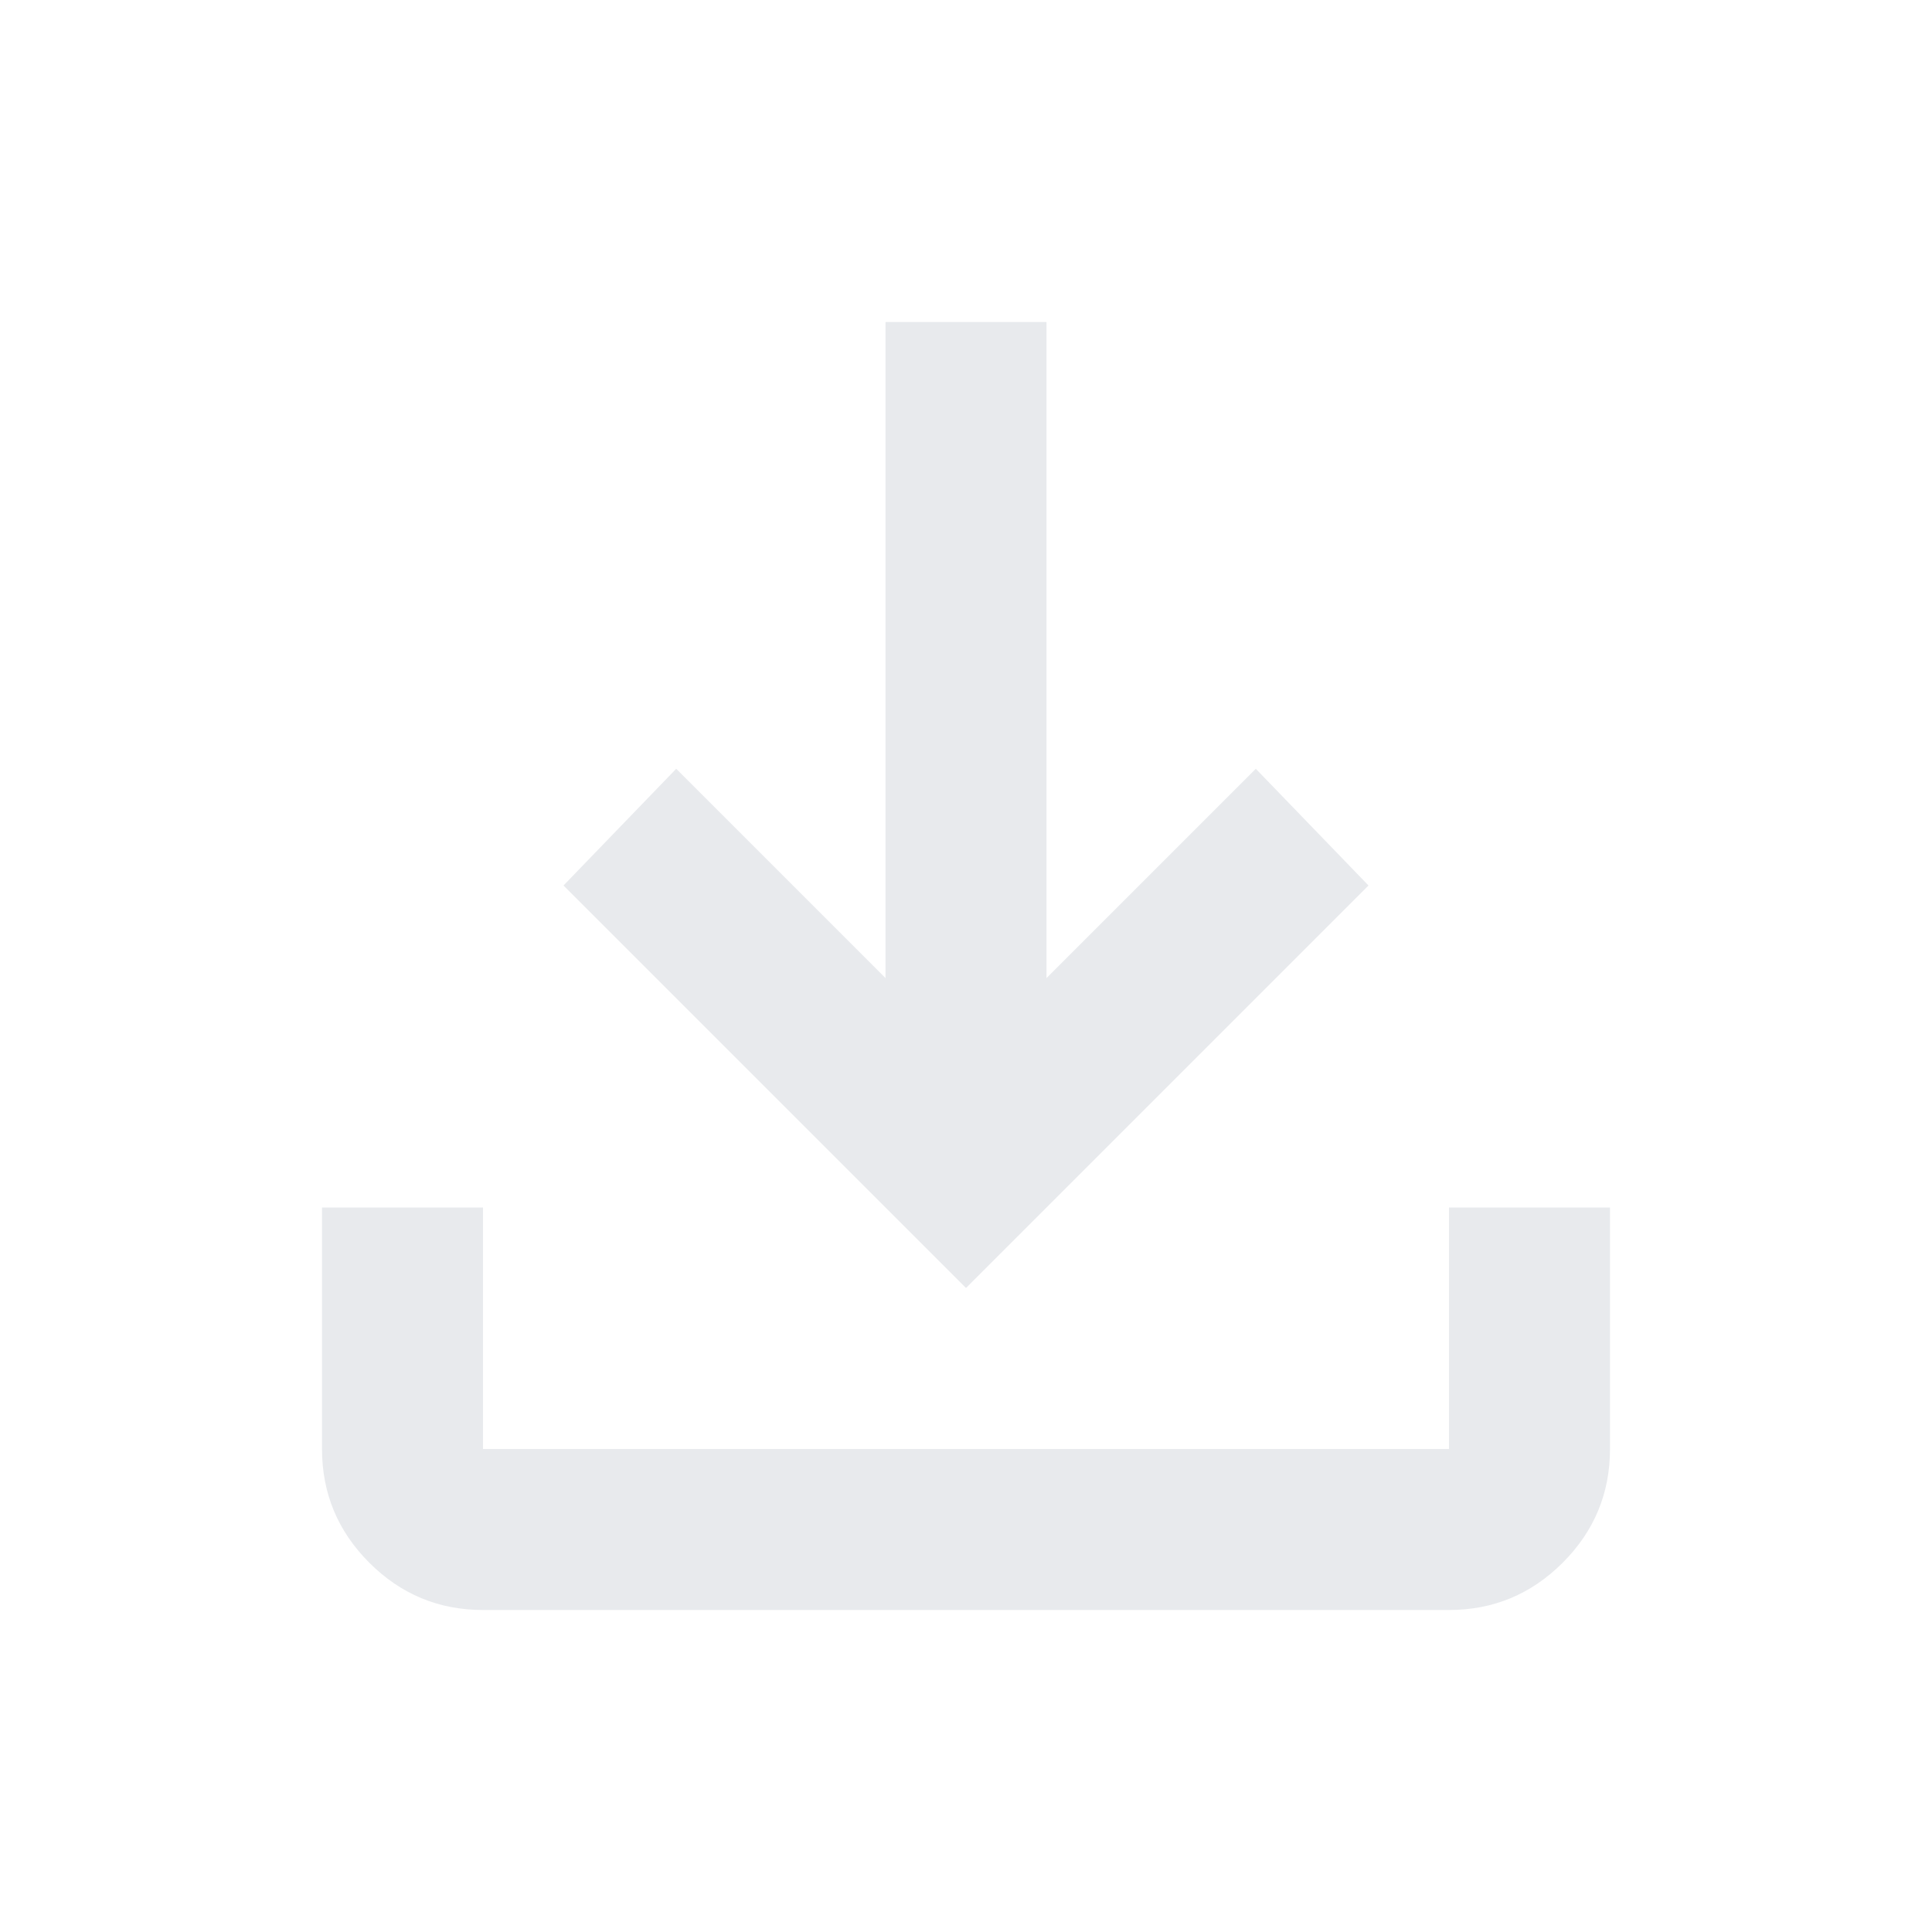
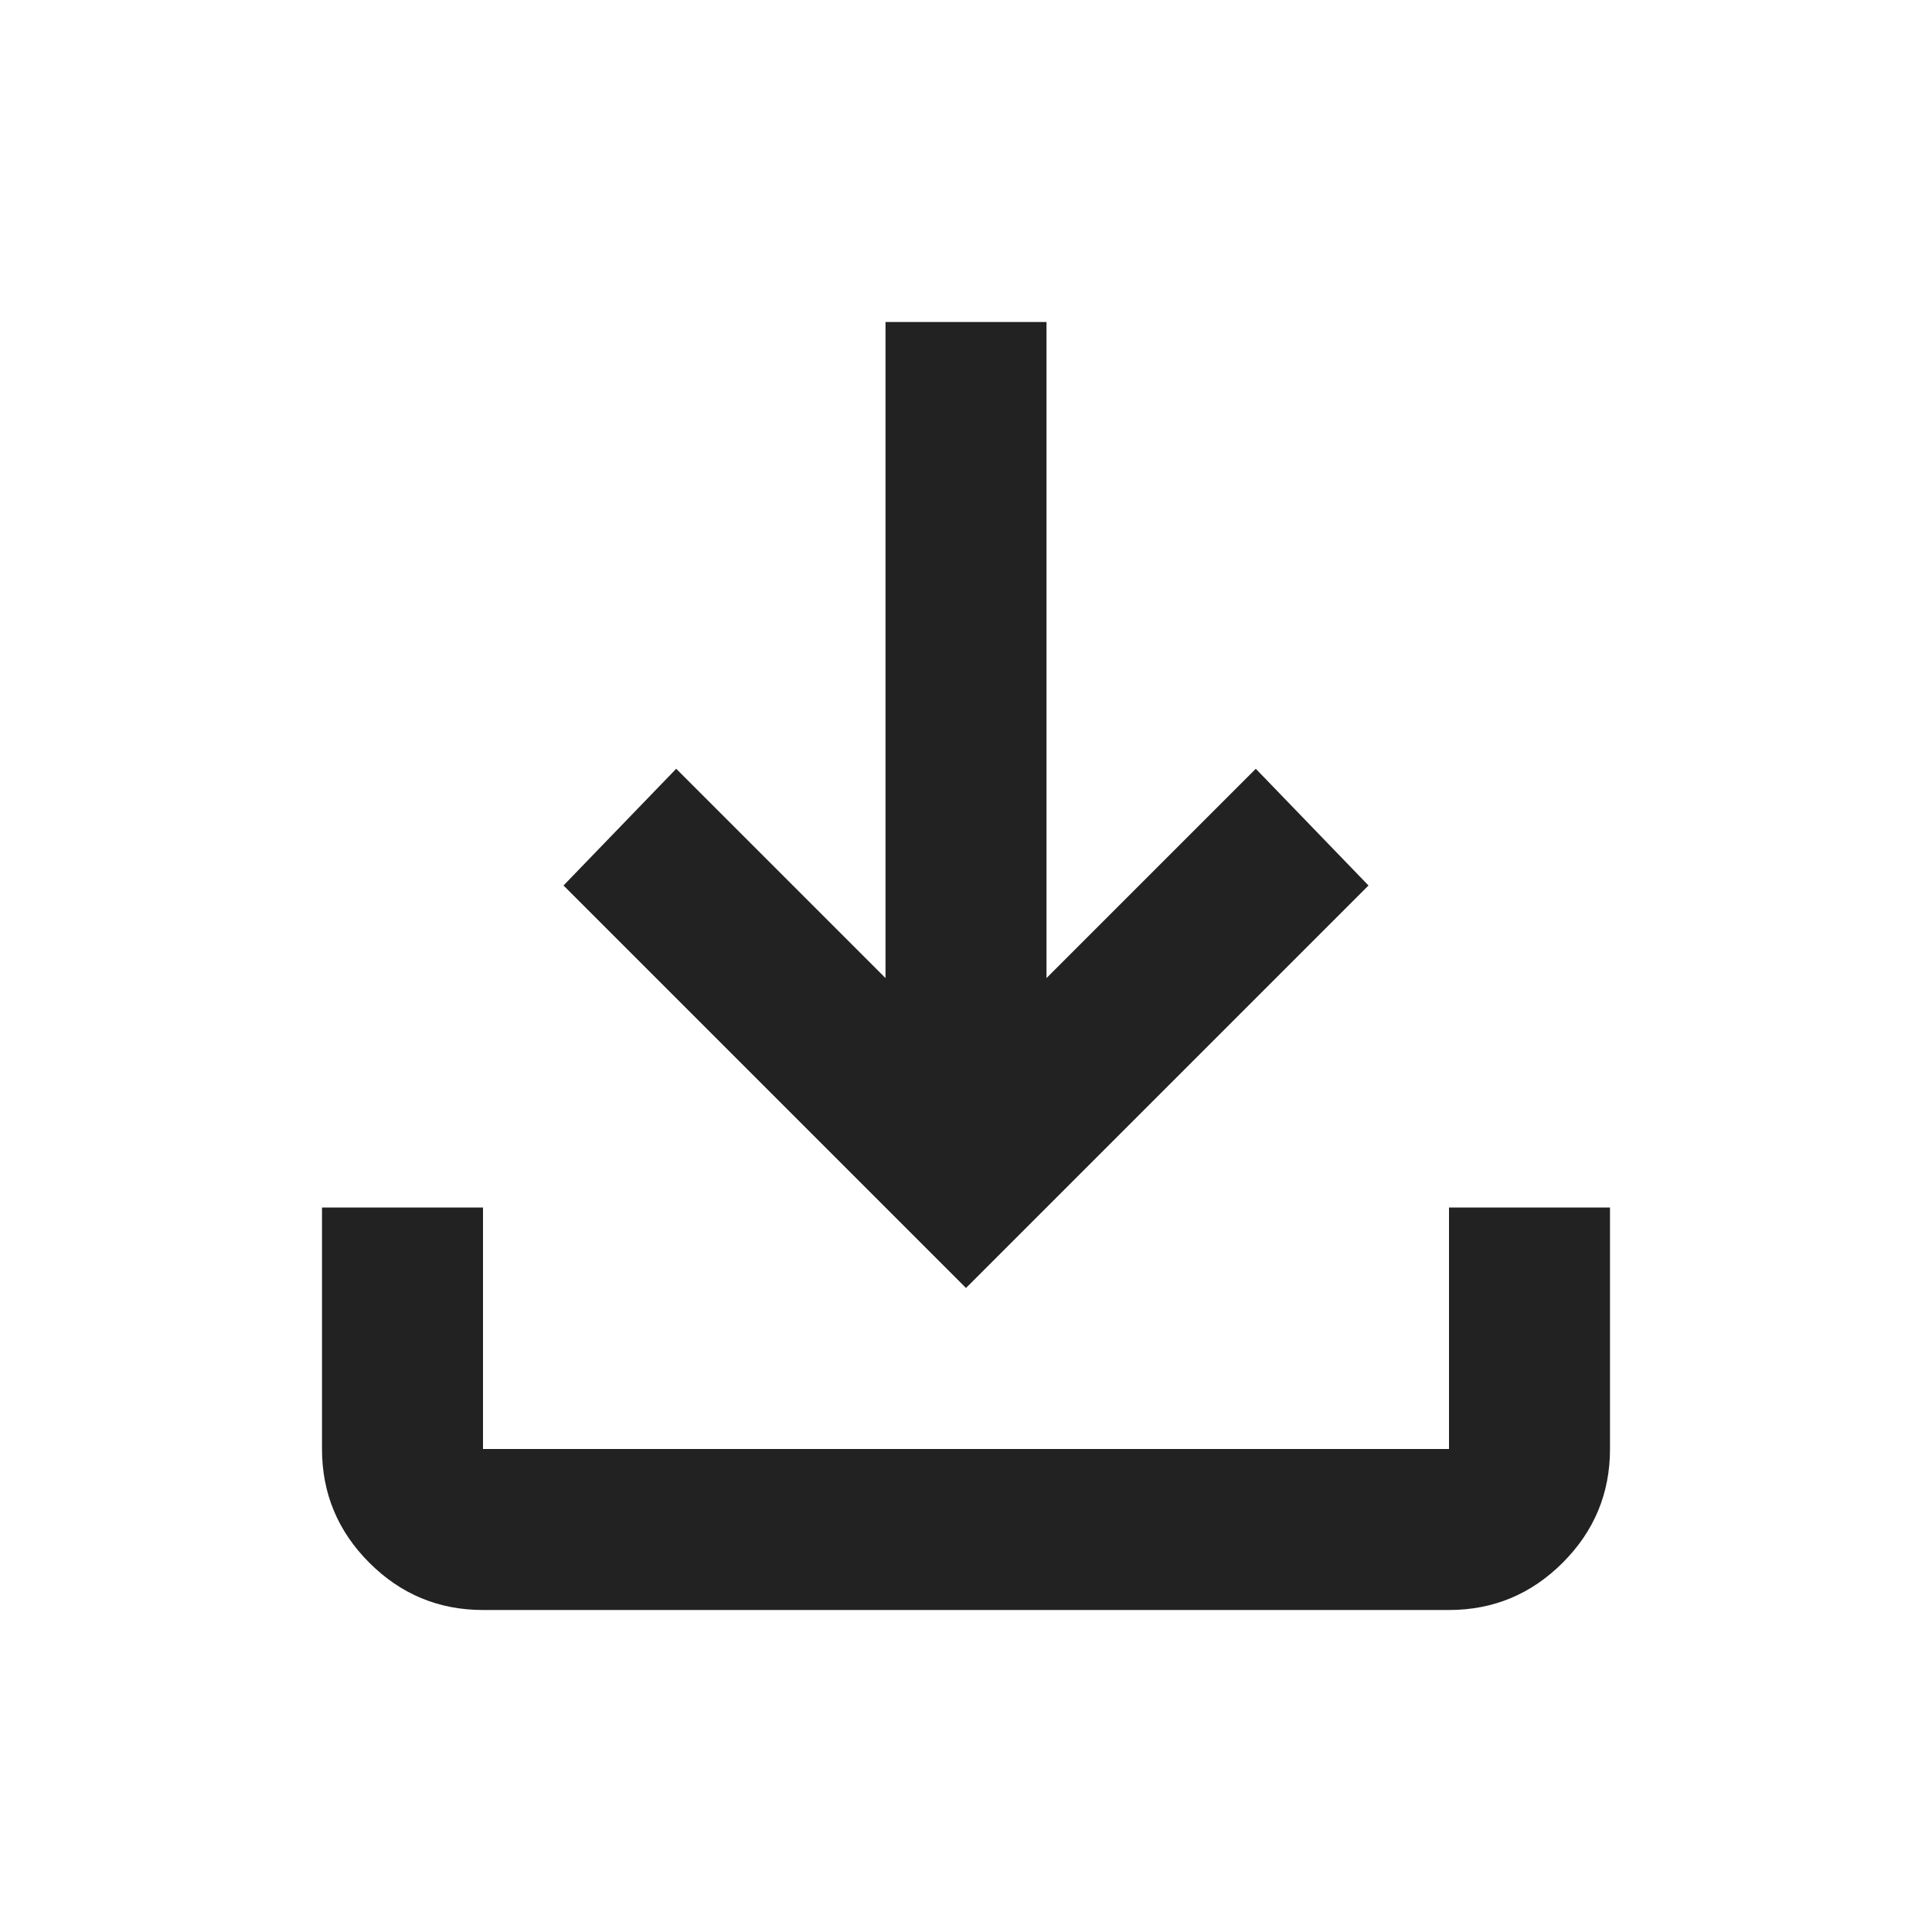
- <svg xmlns="http://www.w3.org/2000/svg" height="24px" viewBox="0 -960 960 960" width="24px" fill="#e8eaed">
+ <svg xmlns="http://www.w3.org/2000/svg" height="24px" viewBox="0 -960 960 960" width="24px" fill="#222">
  <path d="M480-320 280-520l56-58 104 104v-326h80v326l104-104 56 58-200 200ZM240-160q-33 0-56.5-23.5T160-240v-120h80v120h480v-120h80v120q0 33-23.5 56.5T720-160H240Z" />
</svg>
